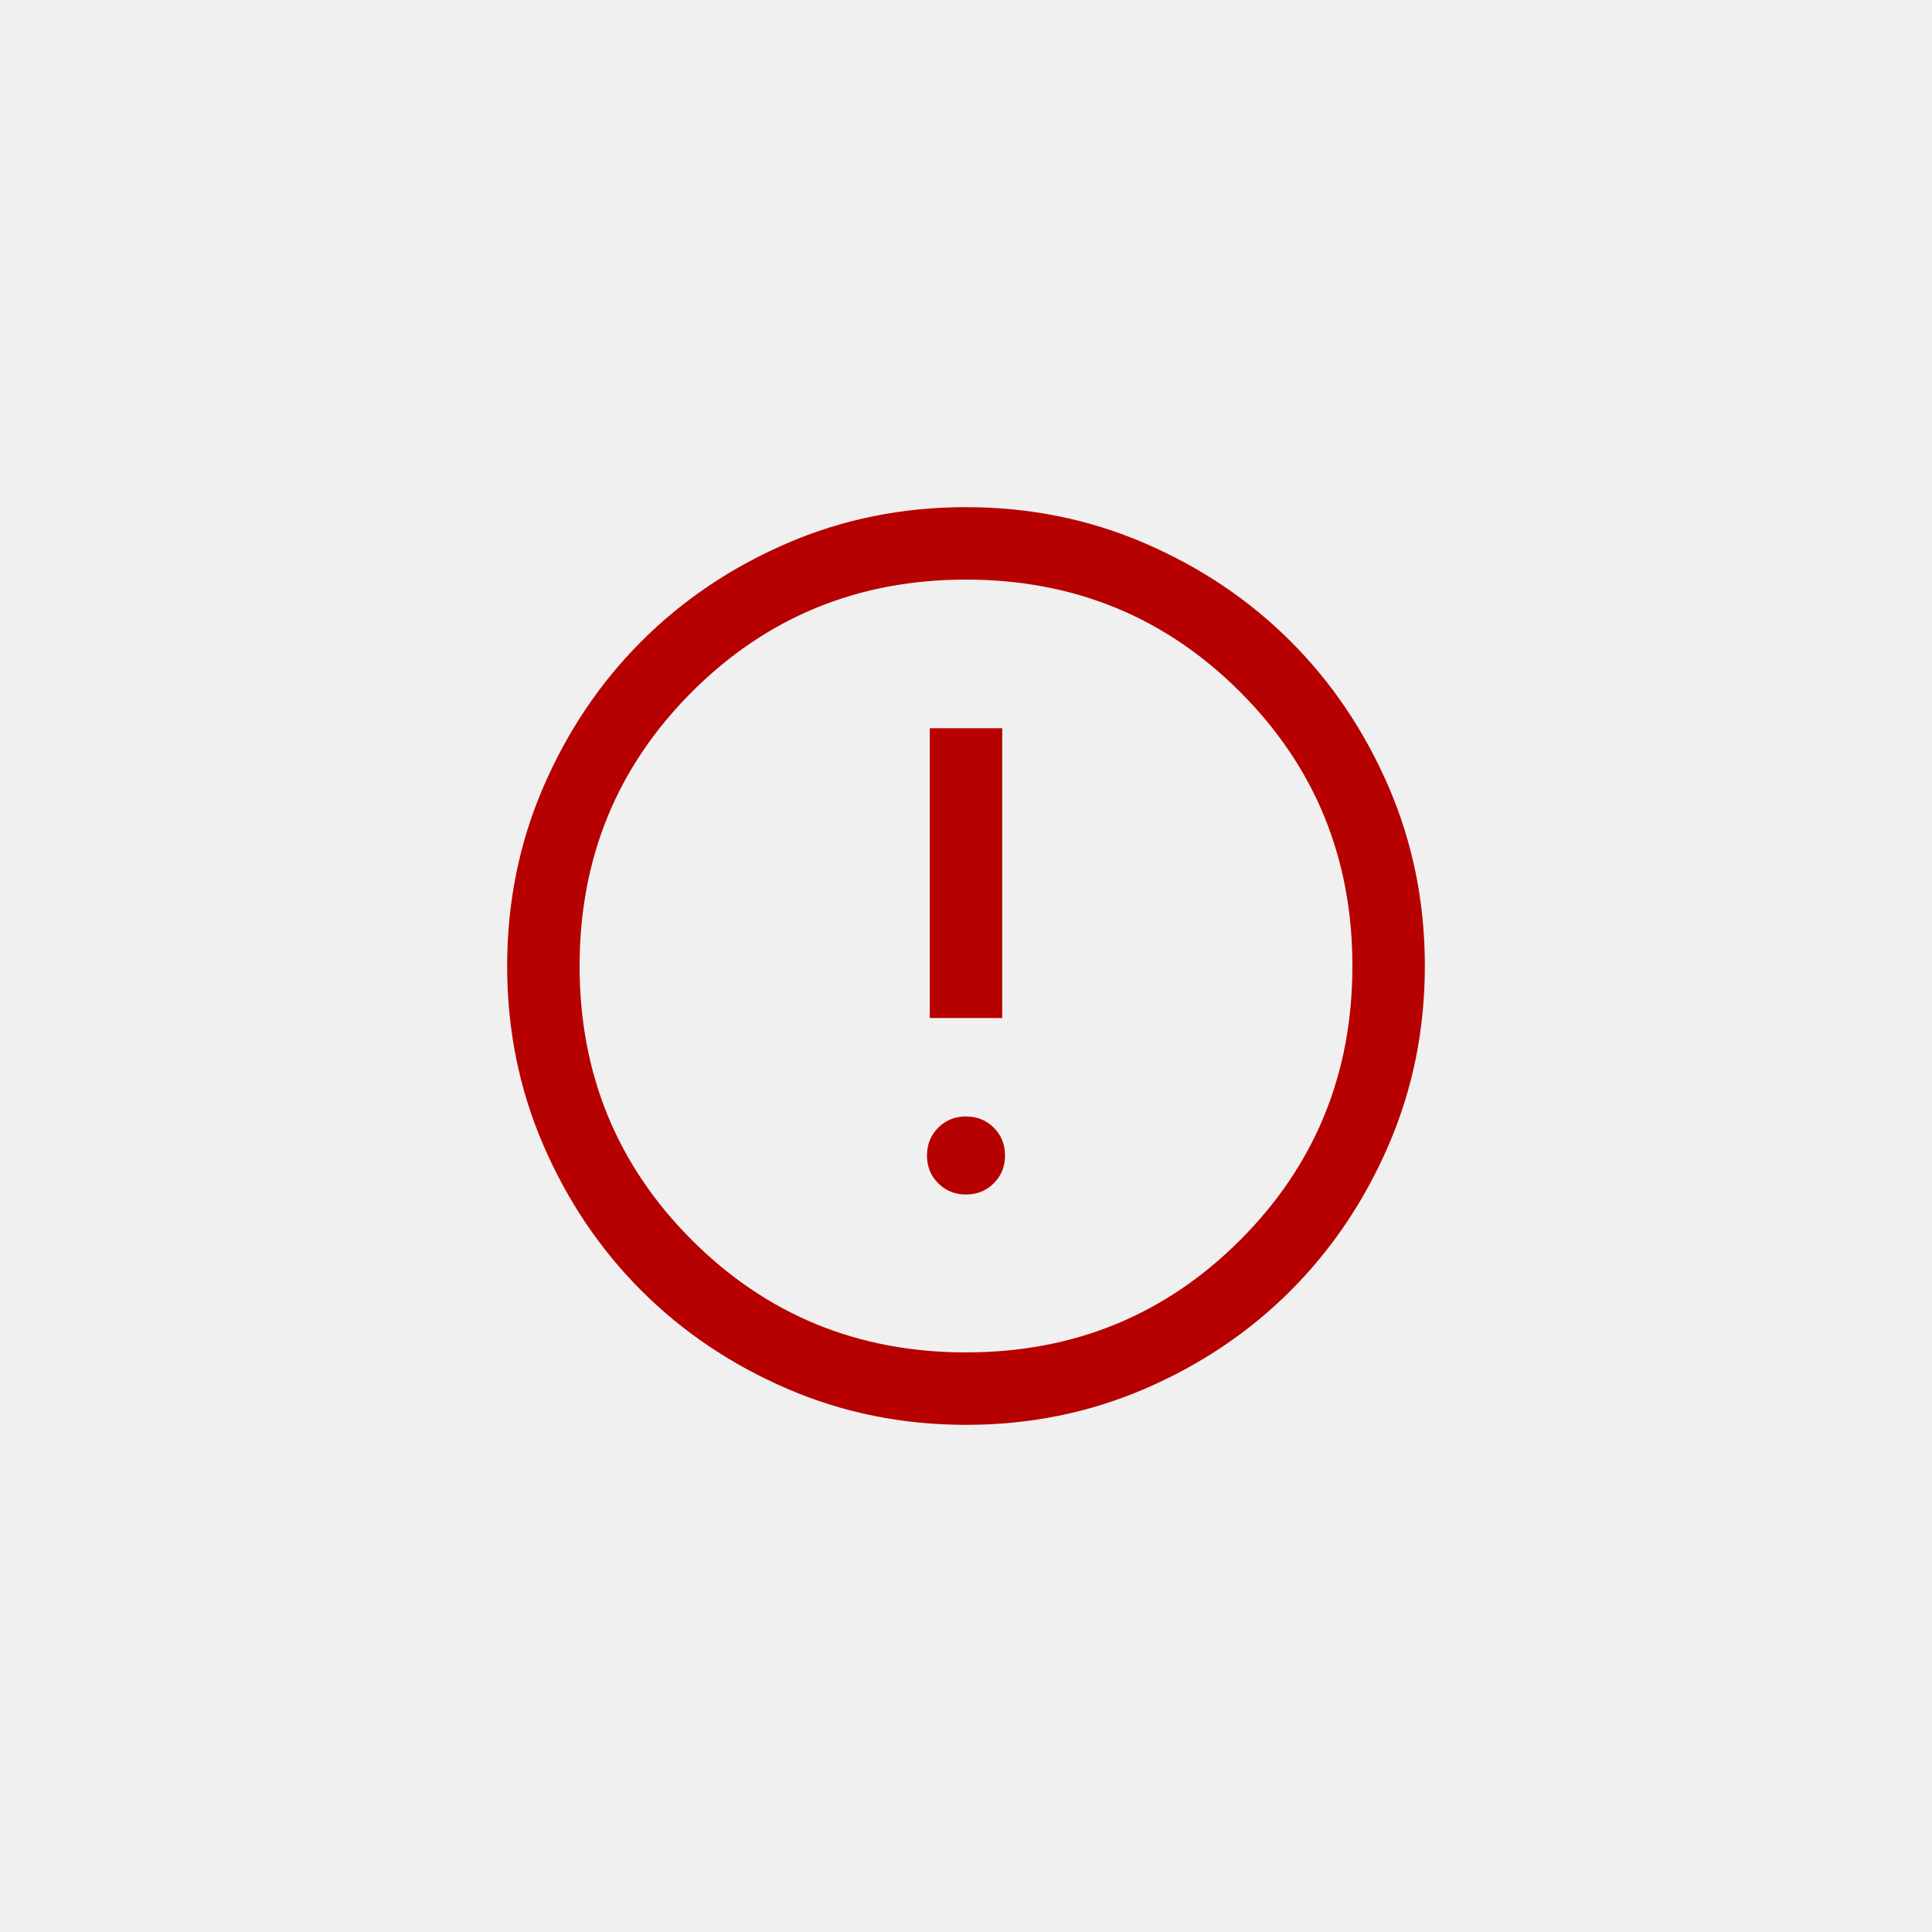
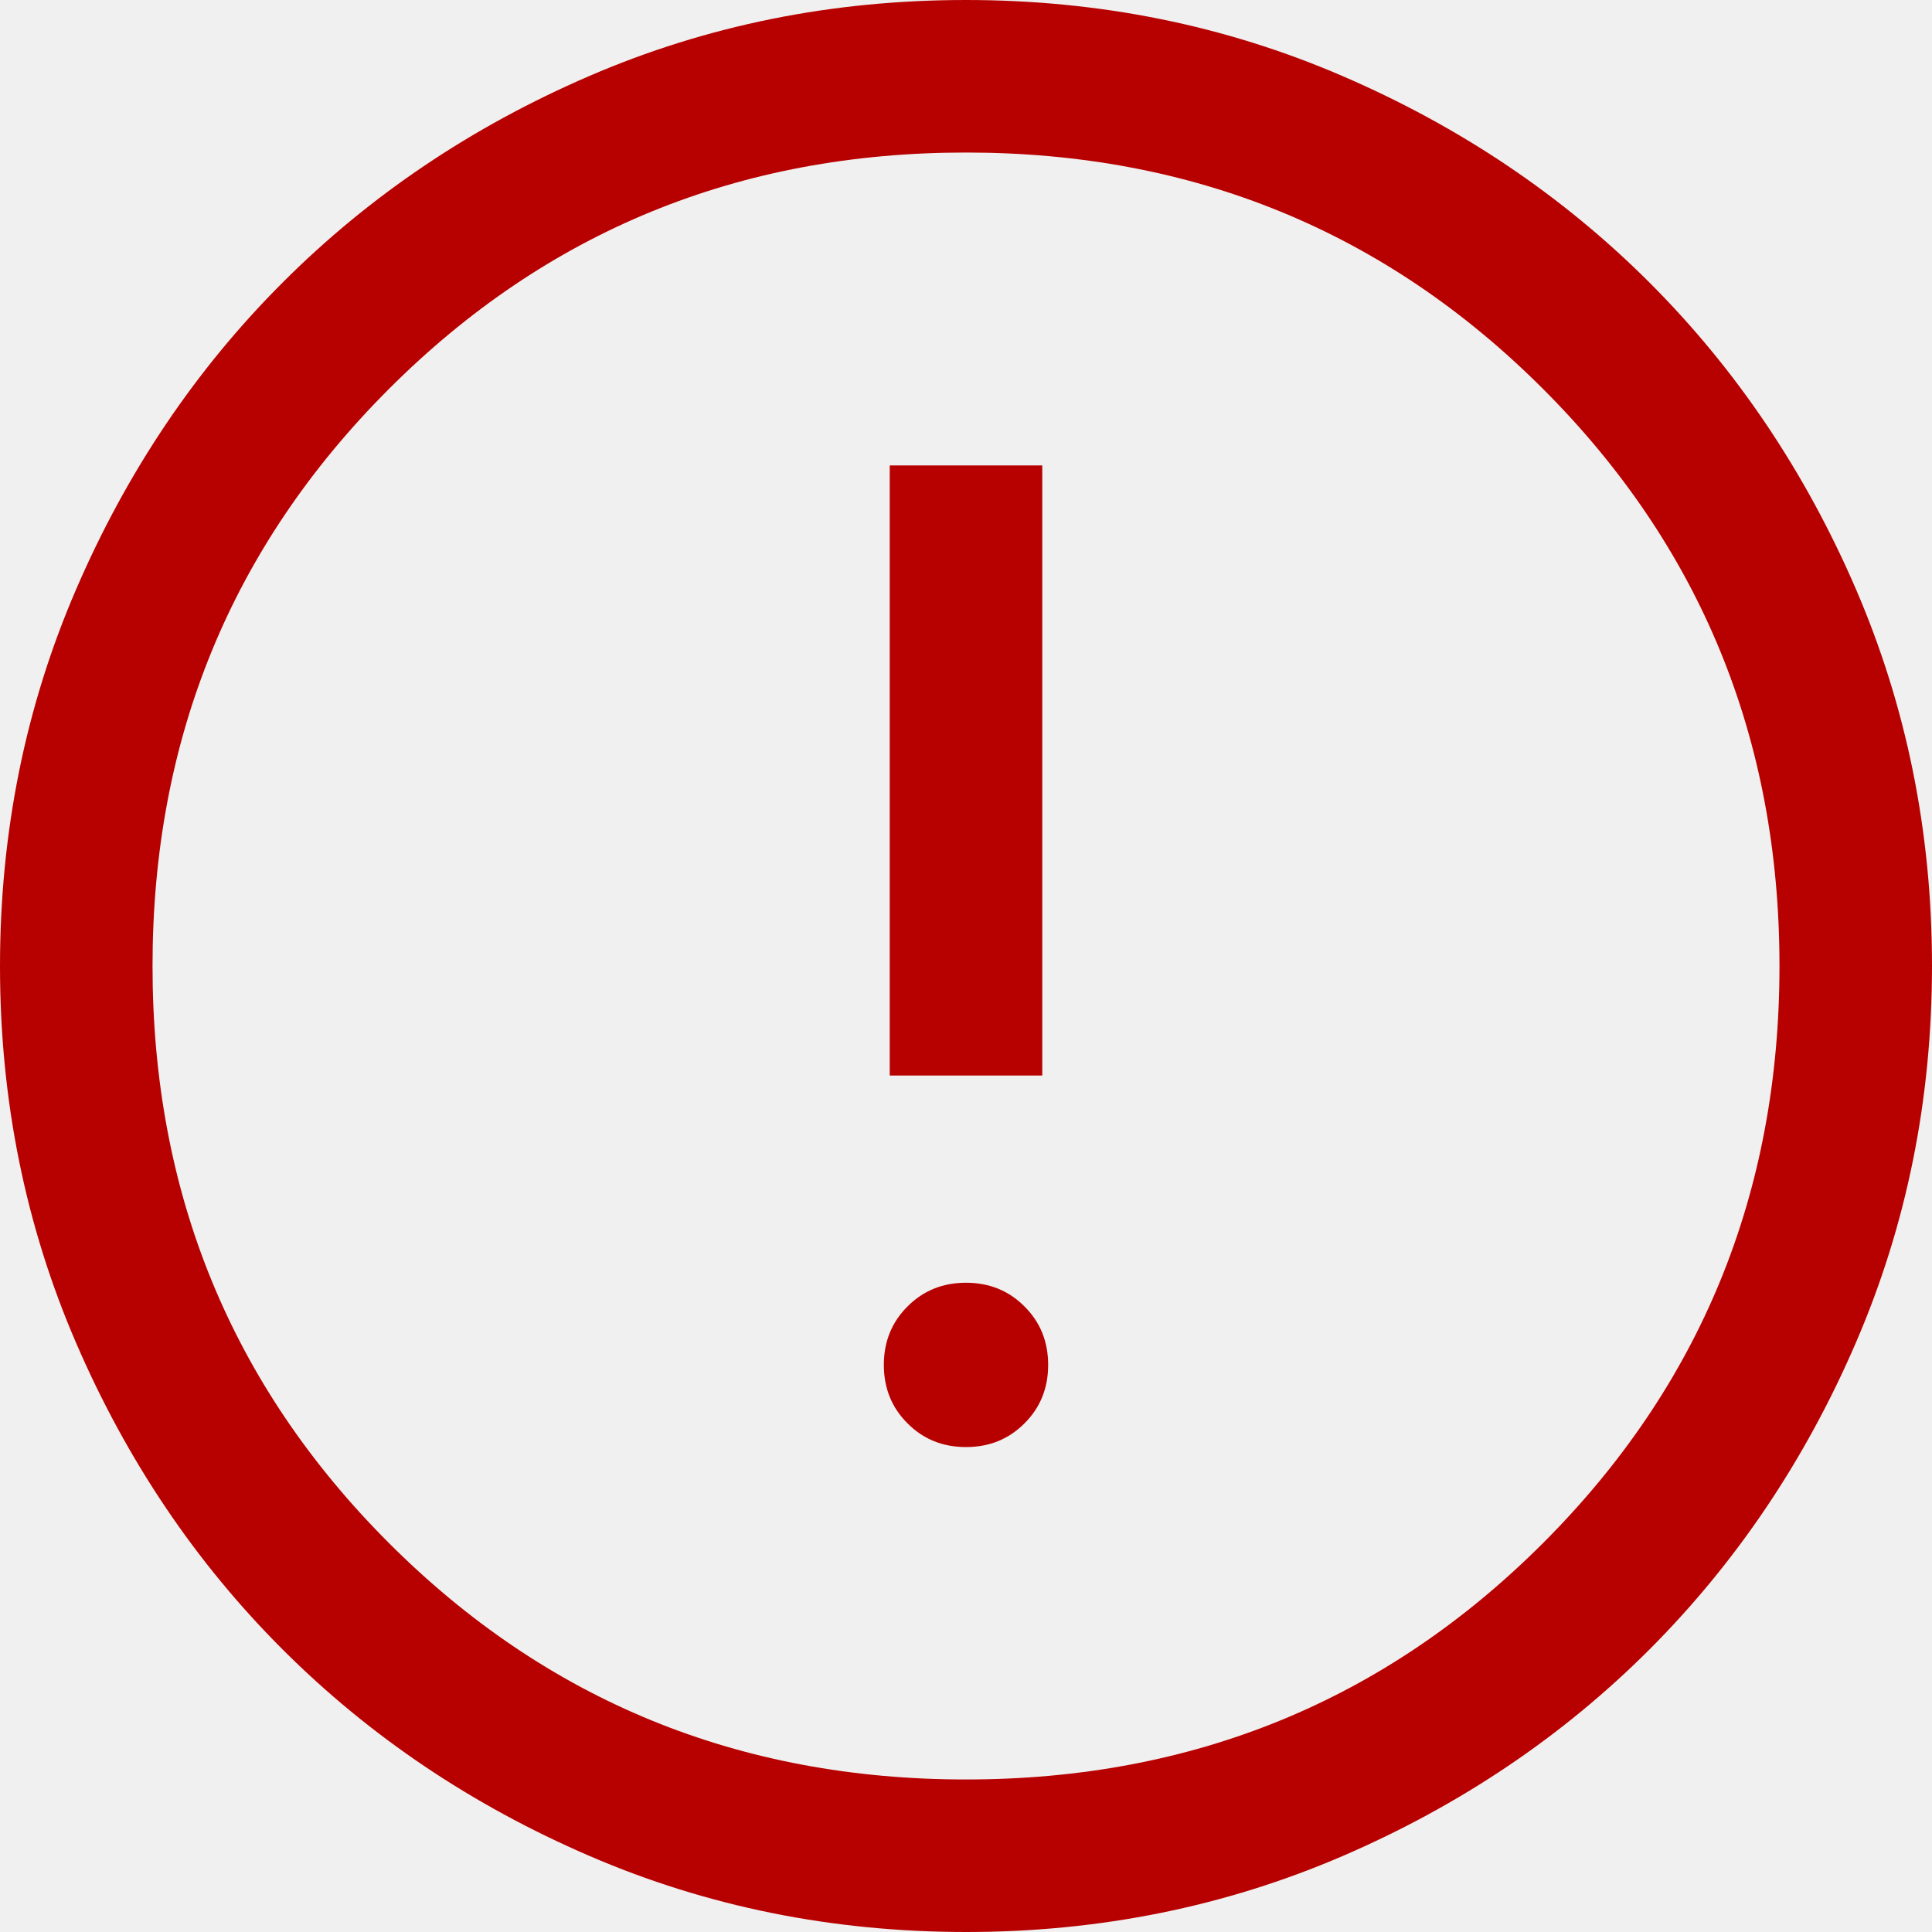
- <svg xmlns="http://www.w3.org/2000/svg" width="40" height="40" viewBox="0 0 40 40" fill="none">
-   <g clip-path="url(#clip0_40000652_8510)">
-     <path d="M20 24.731C20.229 24.731 20.421 24.653 20.576 24.498C20.73 24.344 20.808 24.152 20.808 23.923C20.808 23.694 20.73 23.502 20.576 23.348C20.421 23.193 20.229 23.115 20 23.115C19.771 23.115 19.579 23.193 19.424 23.348C19.27 23.502 19.192 23.694 19.192 23.923C19.192 24.152 19.27 24.344 19.424 24.498C19.579 24.653 19.771 24.731 20 24.731ZM19.25 21.077H20.75V15.077H19.25V21.077ZM20.002 29.5C18.688 29.5 17.453 29.251 16.297 28.752C15.14 28.253 14.135 27.576 13.28 26.722C12.424 25.867 11.747 24.862 11.248 23.706C10.749 22.55 10.5 21.316 10.5 20.002C10.5 18.688 10.749 17.453 11.248 16.297C11.747 15.14 12.423 14.135 13.278 13.28C14.133 12.424 15.138 11.747 16.294 11.248C17.45 10.749 18.684 10.5 19.998 10.5C21.312 10.5 22.547 10.749 23.703 11.248C24.86 11.747 25.865 12.423 26.721 13.278C27.576 14.133 28.253 15.138 28.752 16.294C29.25 17.45 29.5 18.684 29.5 19.998C29.5 21.312 29.251 22.547 28.752 23.703C28.253 24.86 27.576 25.865 26.722 26.721C25.867 27.576 24.862 28.253 23.706 28.752C22.55 29.25 21.316 29.5 20.002 29.5ZM20 28C22.233 28 24.125 27.225 25.675 25.675C27.225 24.125 28 22.233 28 20C28 17.767 27.225 15.875 25.675 14.325C24.125 12.775 22.233 12 20 12C17.767 12 15.875 12.775 14.325 14.325C12.775 15.875 12 17.767 12 20C12 22.233 12.775 24.125 14.325 25.675C15.875 27.225 17.767 28 20 28Z" fill="#B70100" />
-   </g>
-   <defs>
-     <clipPath id="clip0_40000652_8510">
-       <rect width="40" height="40" rx="20" fill="white" />
-     </clipPath>
-   </defs>
+ <svg xmlns="http://www.w3.org/2000/svg" width="19" height="19" viewBox="0 0 19 19" fill="none">
+   <path d="M9.5 14.231C9.729 14.231 9.921 14.153 10.075 13.998C10.23 13.844 10.308 13.652 10.308 13.423C10.308 13.194 10.23 13.002 10.075 12.848C9.921 12.693 9.729 12.615 9.5 12.615C9.271 12.615 9.079 12.693 8.925 12.848C8.77 13.002 8.692 13.194 8.692 13.423C8.692 13.652 8.77 13.844 8.925 13.998C9.079 14.153 9.271 14.231 9.5 14.231ZM8.75 10.577H10.25V4.577H8.75V10.577ZM9.502 19C8.188 19 6.953 18.751 5.797 18.252C4.64 17.753 3.635 17.076 2.78 16.222C1.924 15.367 1.247 14.362 0.748 13.206C0.249 12.05 0 10.816 0 9.502C0 8.188 0.249 6.953 0.748 5.797C1.247 4.64 1.923 3.635 2.778 2.78C3.633 1.924 4.638 1.247 5.794 0.748C6.95 0.249 8.184 0 9.498 0C10.812 0 12.047 0.249 13.203 0.748C14.36 1.247 15.365 1.923 16.221 2.778C17.076 3.633 17.753 4.638 18.252 5.794C18.75 6.95 19 8.184 19 9.498C19 10.812 18.751 12.047 18.252 13.203C17.753 14.36 17.076 15.365 16.222 16.221C15.367 17.076 14.362 17.753 13.206 18.252C12.05 18.75 10.816 19 9.502 19ZM9.5 17.5C11.733 17.5 13.625 16.725 15.175 15.175C16.725 13.625 17.5 11.733 17.5 9.5C17.5 7.267 16.725 5.375 15.175 3.825C13.625 2.275 11.733 1.5 9.5 1.5C7.267 1.5 5.375 2.275 3.825 3.825C2.275 5.375 1.5 7.267 1.5 9.5C1.5 11.733 2.275 13.625 3.825 15.175C5.375 16.725 7.267 17.5 9.5 17.5Z" fill="#B70100" />
</svg>
